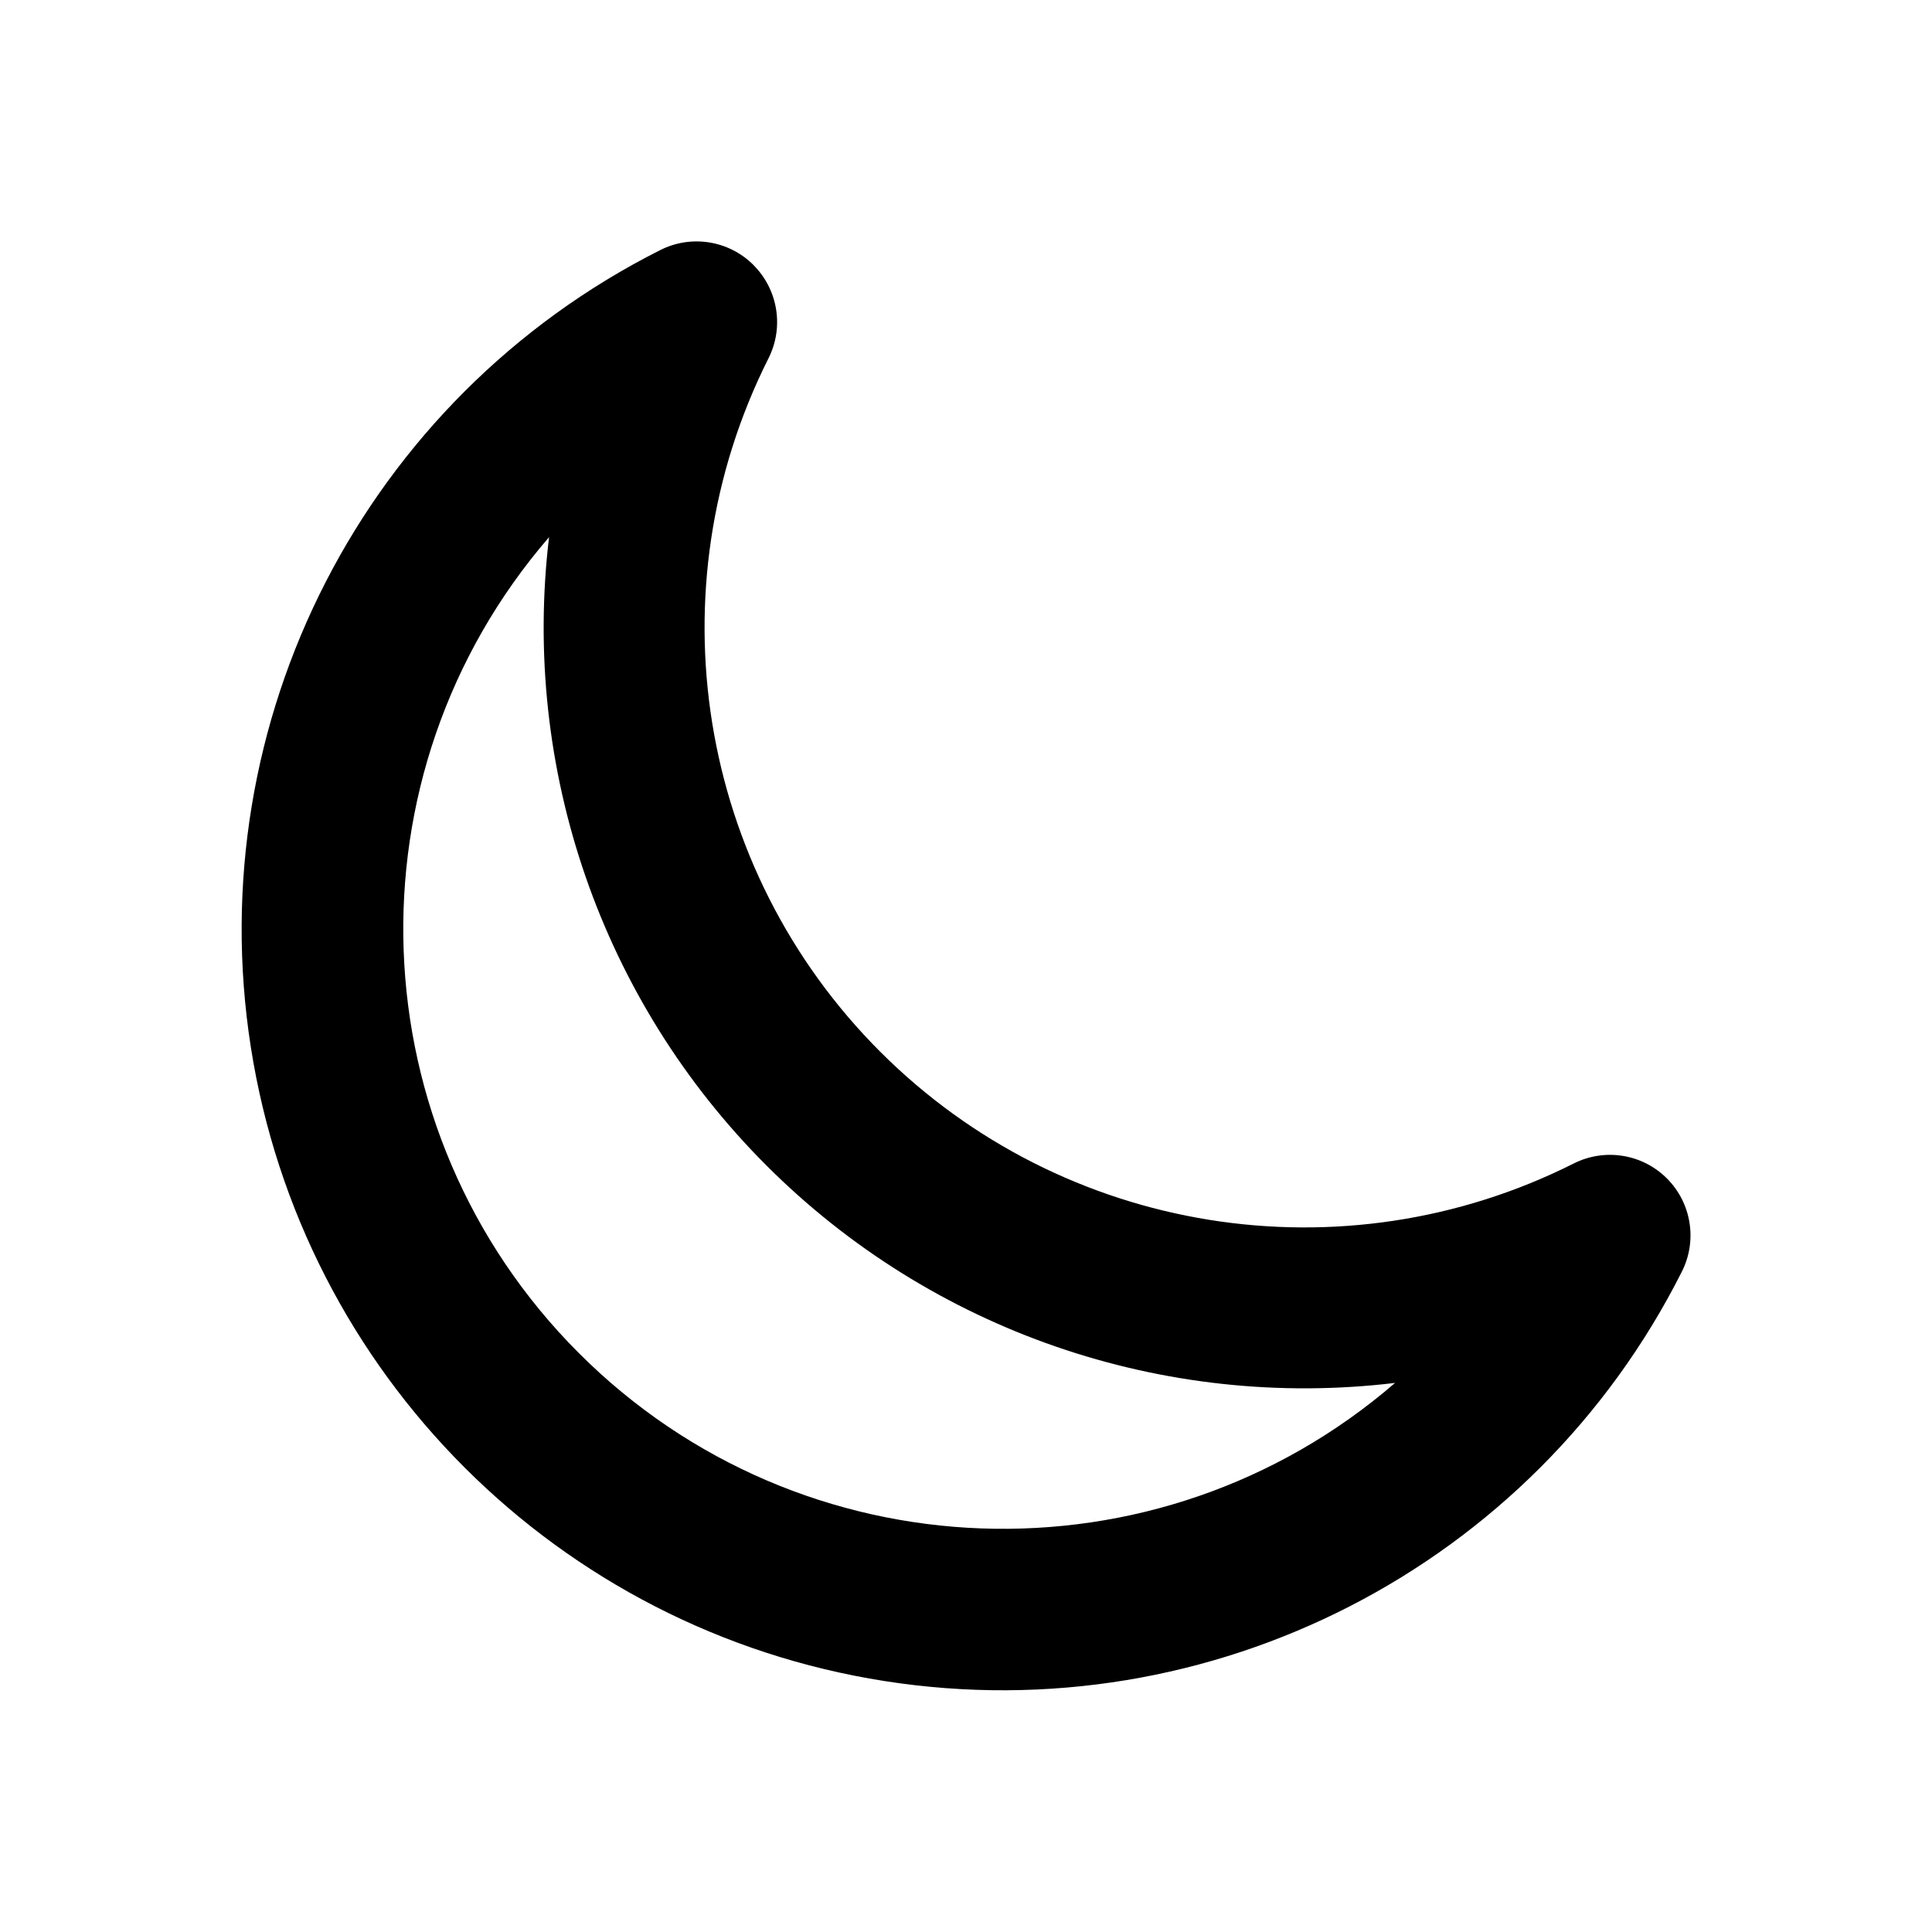
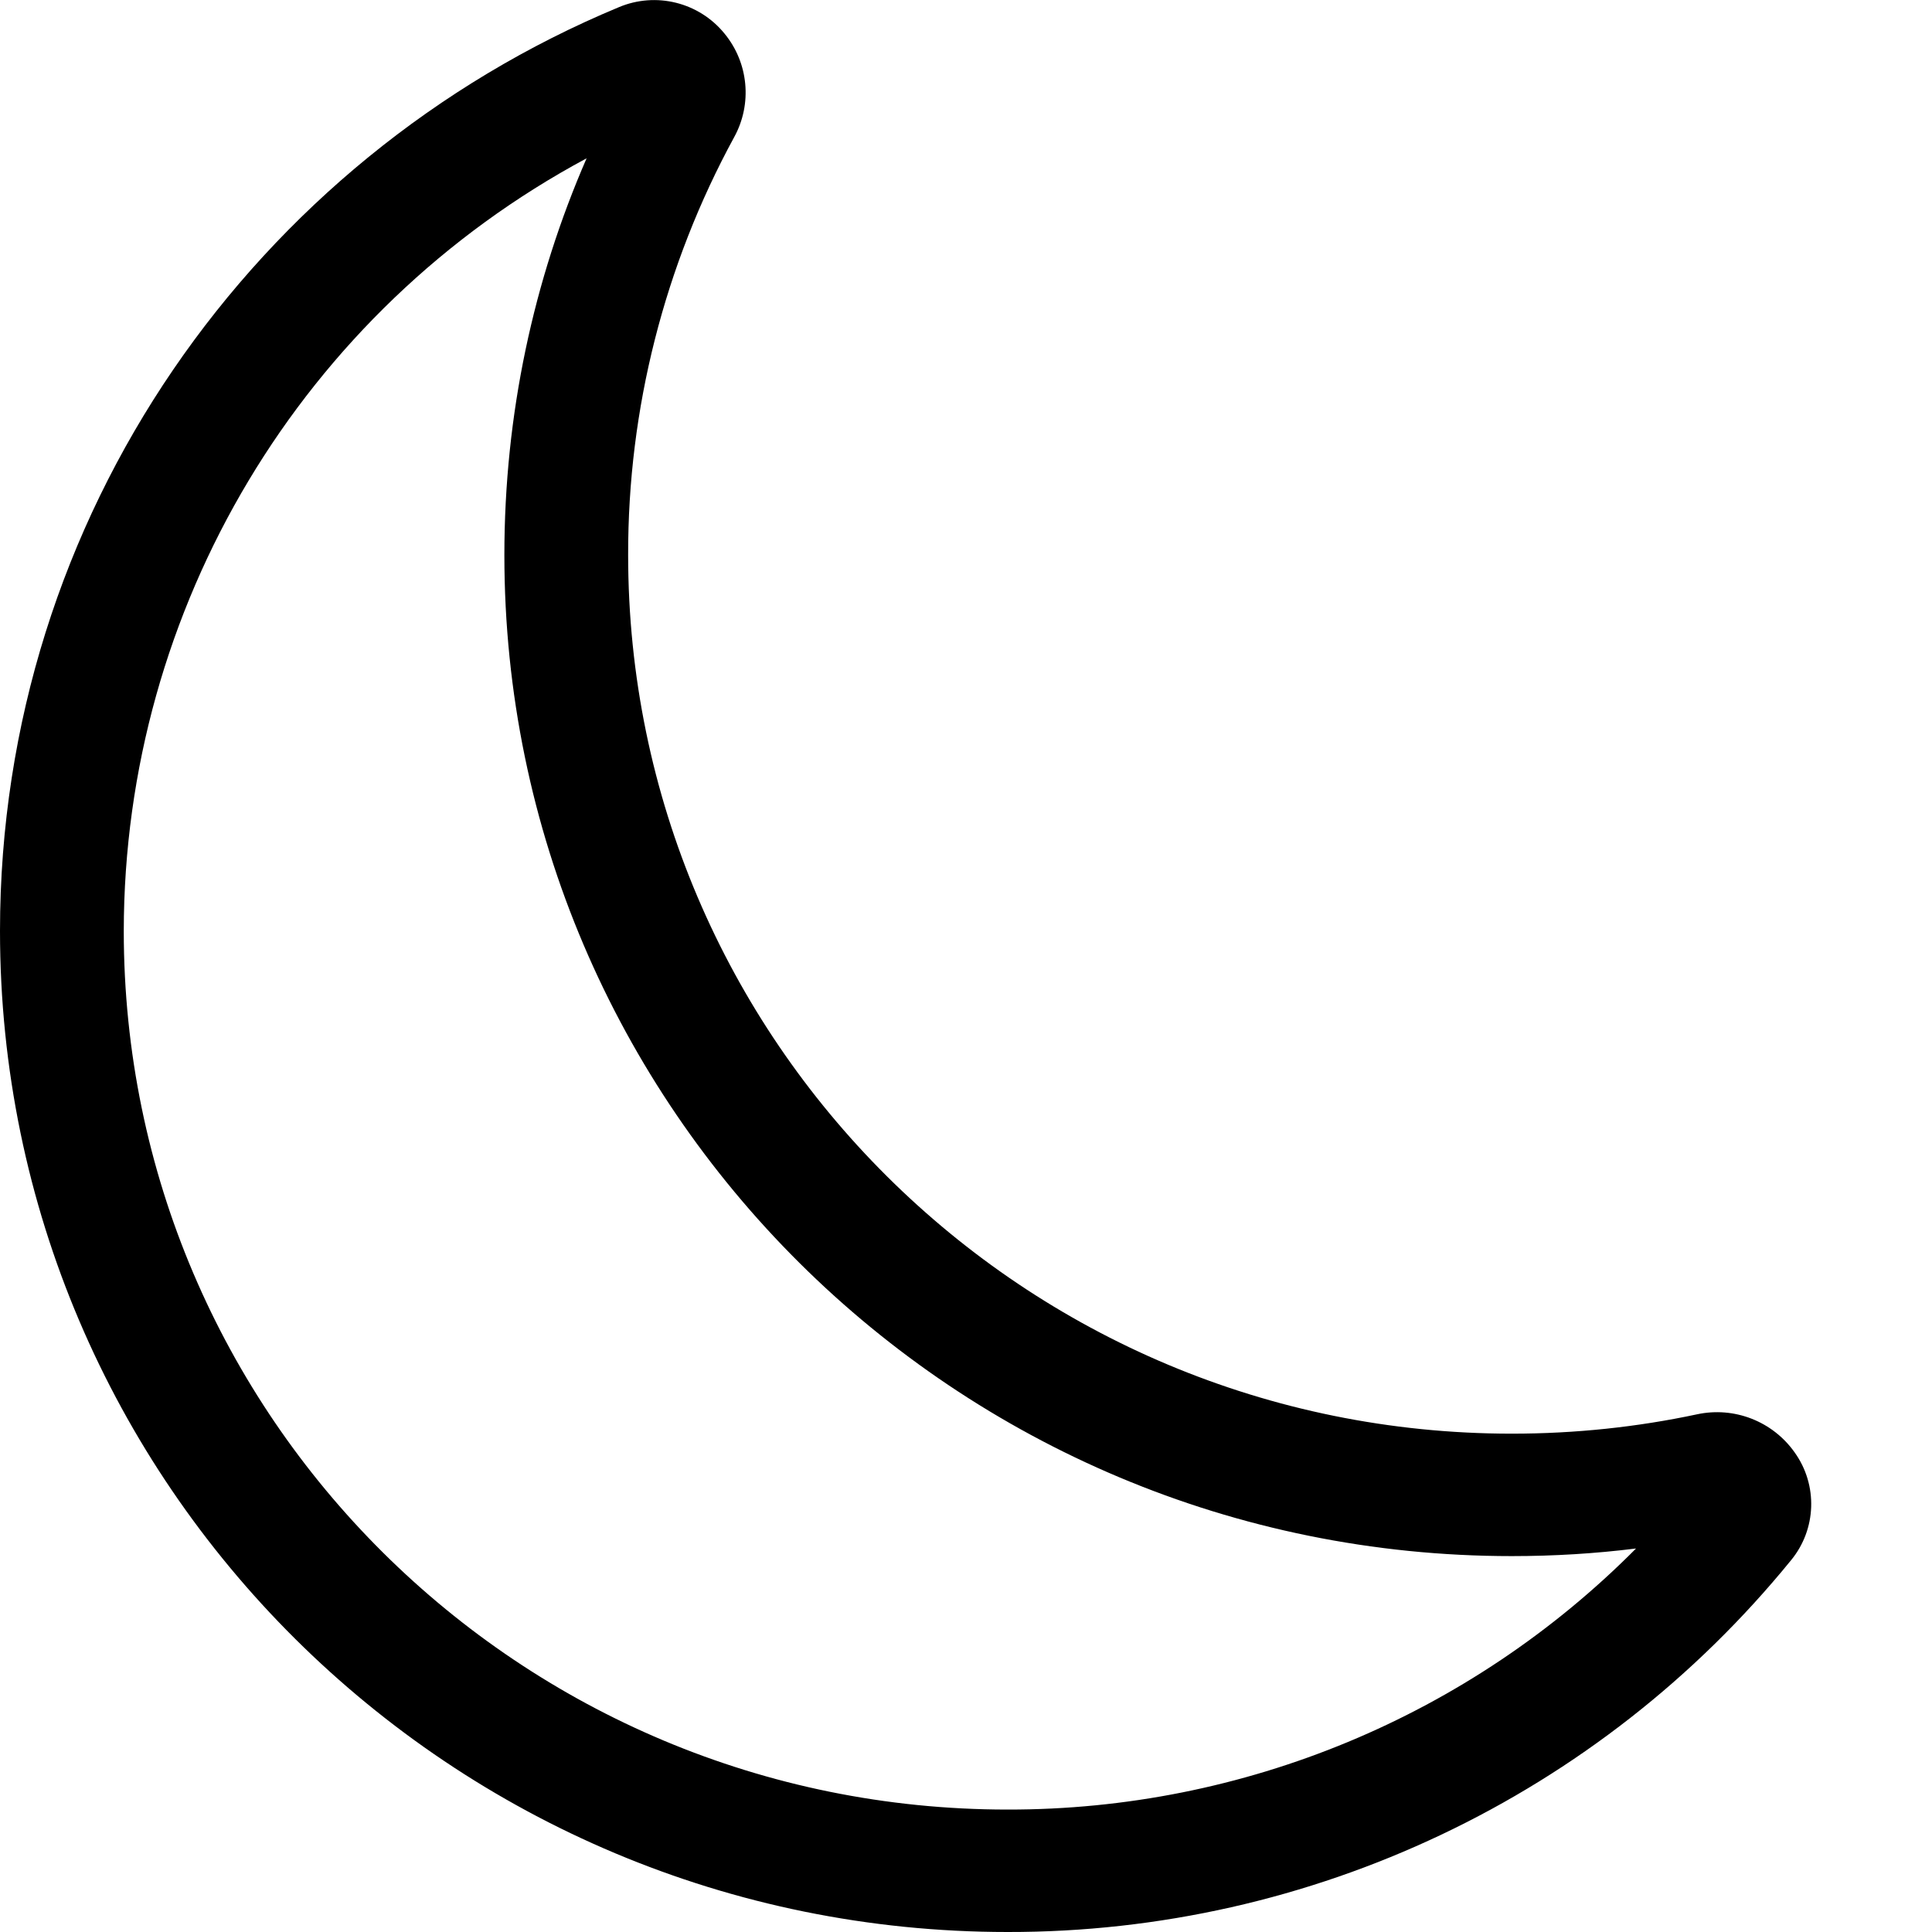
- <svg xmlns="http://www.w3.org/2000/svg" width="24" height="24" class="icon-moon" viewBox="0 0 24 24">
-   <path d="M9.36 3.293a1 1 0 01.187 1.157A7.45 7.45 0 0019.55 14.453a1 1 0 011.343 1.343 9.45 9.45 0 11-12.69-12.69 1 1 0 011.158.187zM6.823 6.67A7.45 7.45 0 0017.33 17.179 9.45 9.45 0 016.821 6.67z" />
+ <svg xmlns="http://www.w3.org/2000/svg" width="16" height="16" fill="currentColor" class="bi bi-moon" viewBox="0 0 16 16">
+   <path d="M6 .278a.768.768 0 0 1 .08.858 7.208 7.208 0 0 0-.878 3.46c0 4.021 3.278 7.277 7.318 7.277.527 0 1.04-.055 1.533-.16a.787.787 0 0 1 .81.316.733.733 0 0 1-.031.893A8.349 8.349 0 0 1 8.344 16C3.734 16 0 12.286 0 7.71 0 4.266 2.114 1.312 5.124.06A.752.752 0 0 1 6 .278zM4.858 1.311A7.269 7.269 0 0 0 1.025 7.71c0 4.02 3.279 7.276 7.319 7.276a7.316 7.316 0 0 0 5.205-2.162c-.337.042-.68.063-1.029.063-4.61 0-8.343-3.714-8.343-8.29 0-1.167.242-2.278.681-3.286z" />
</svg>
